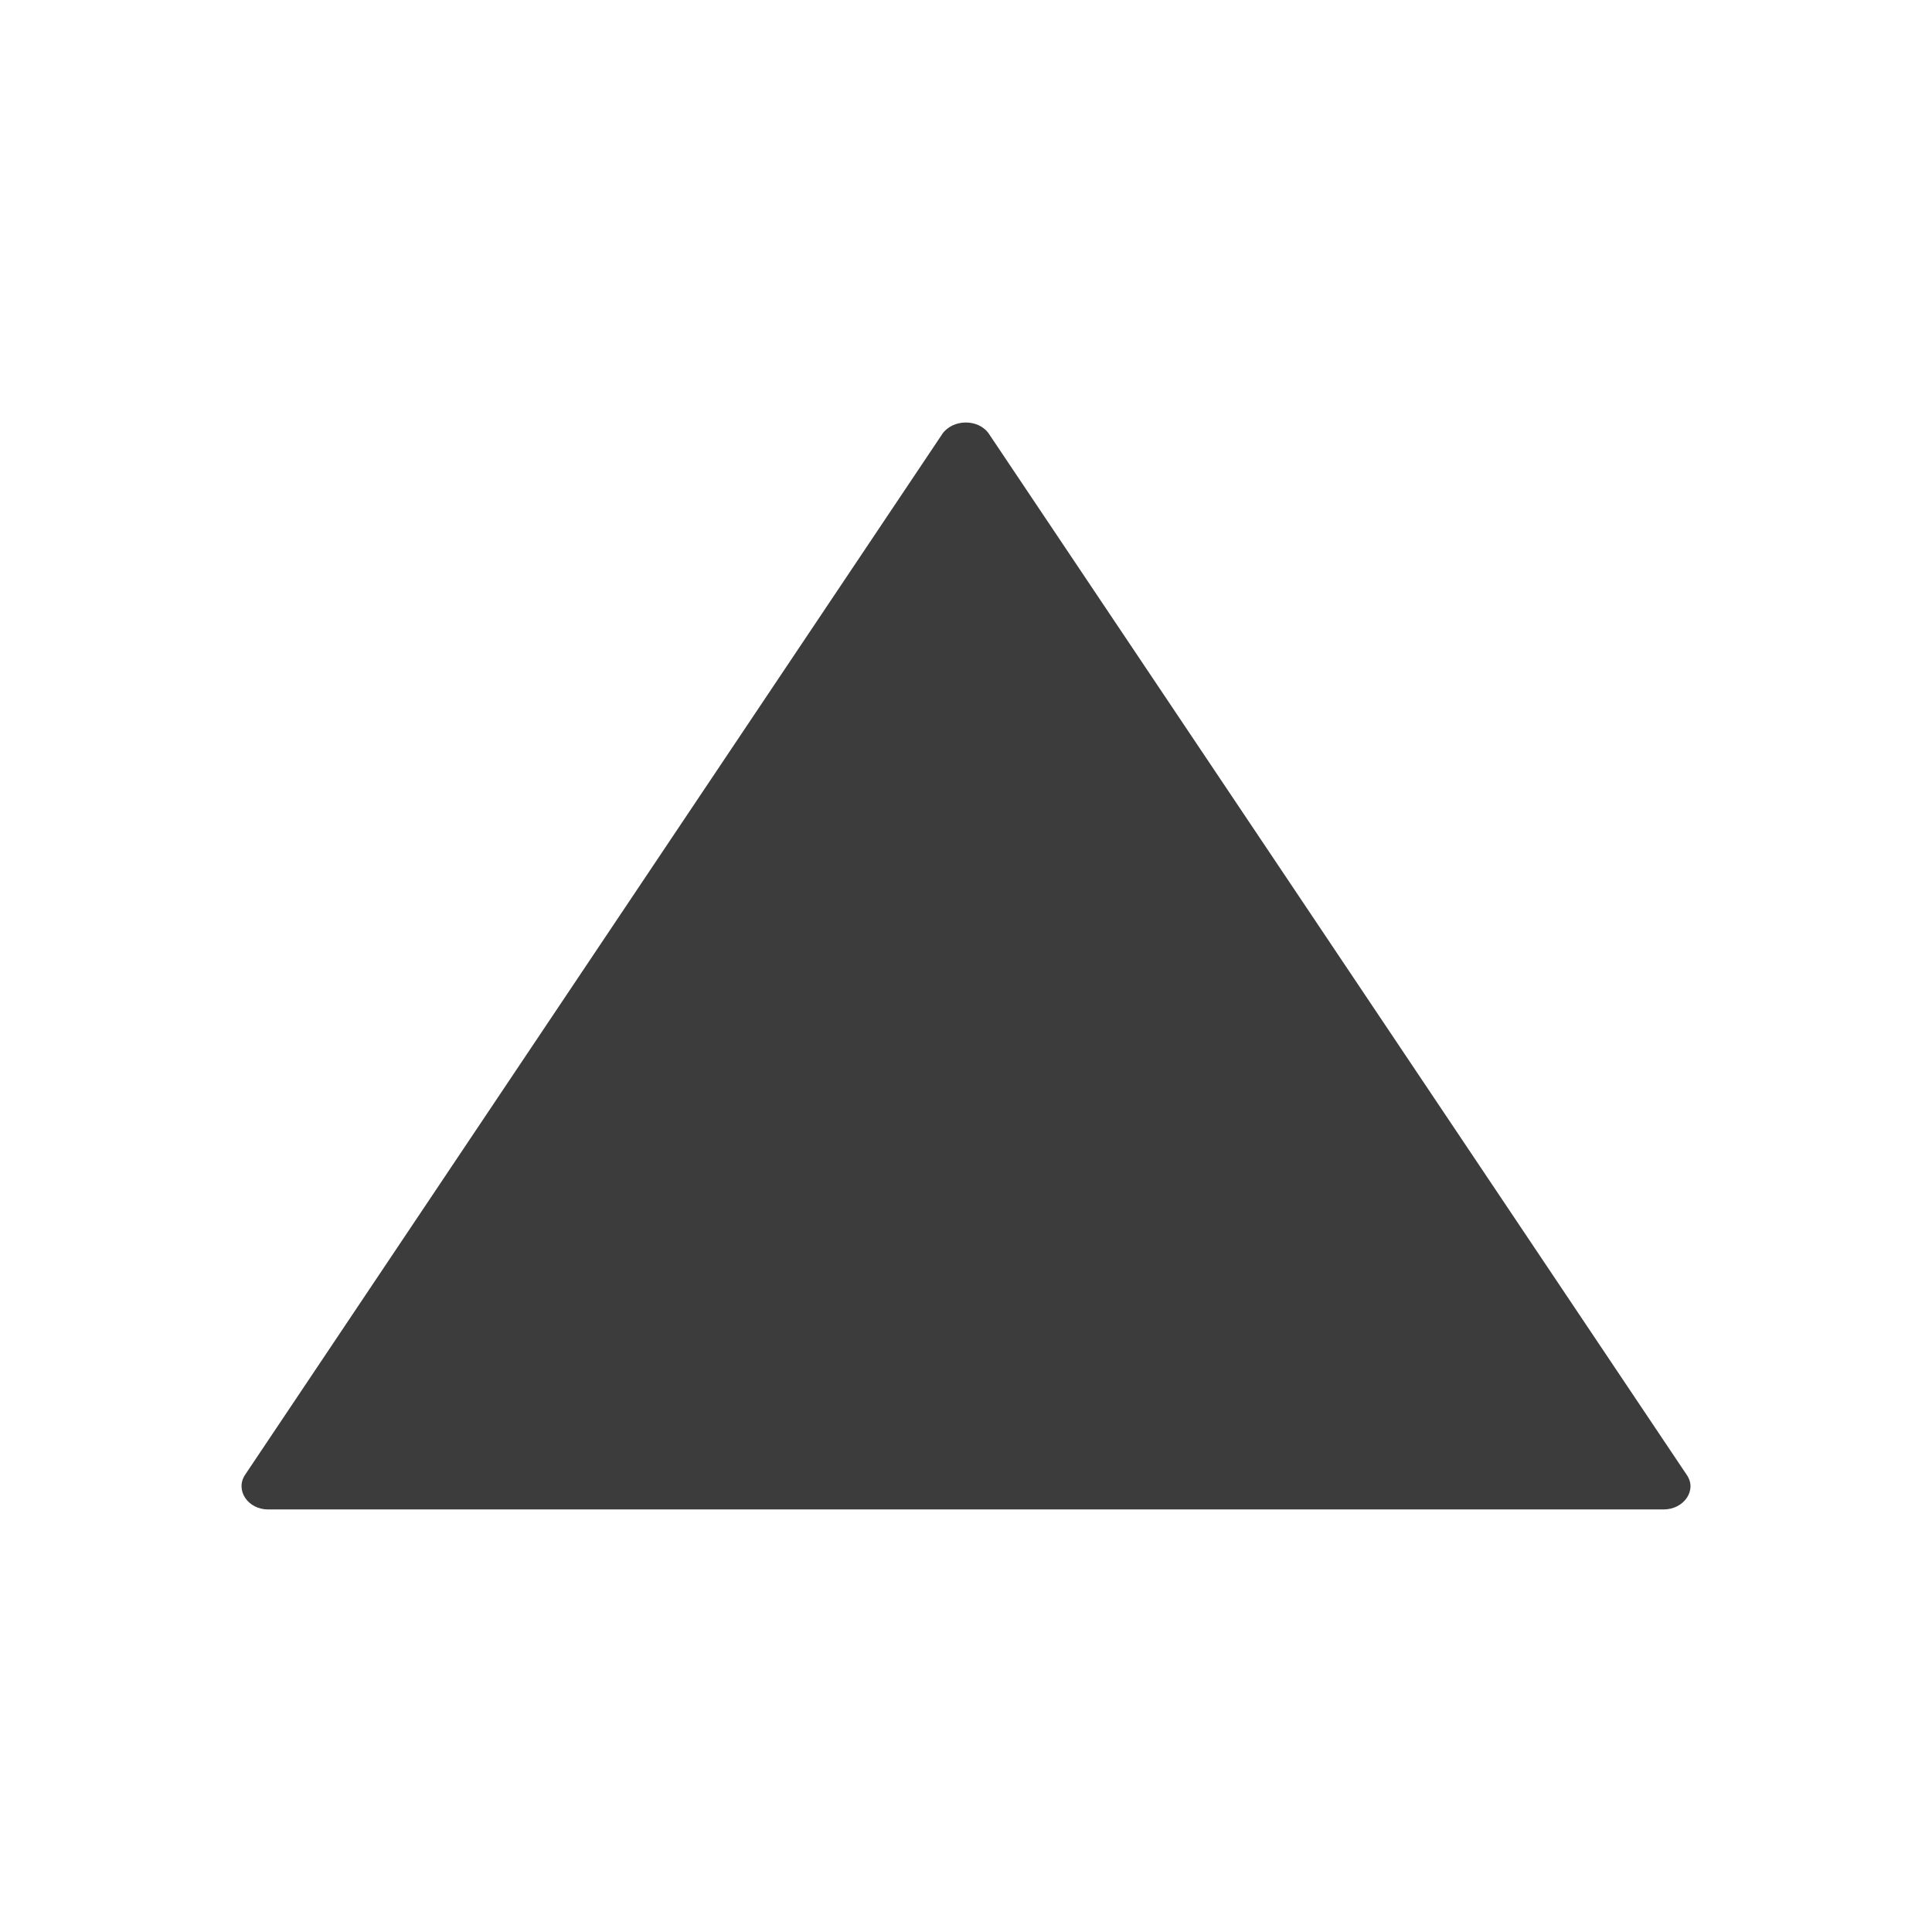
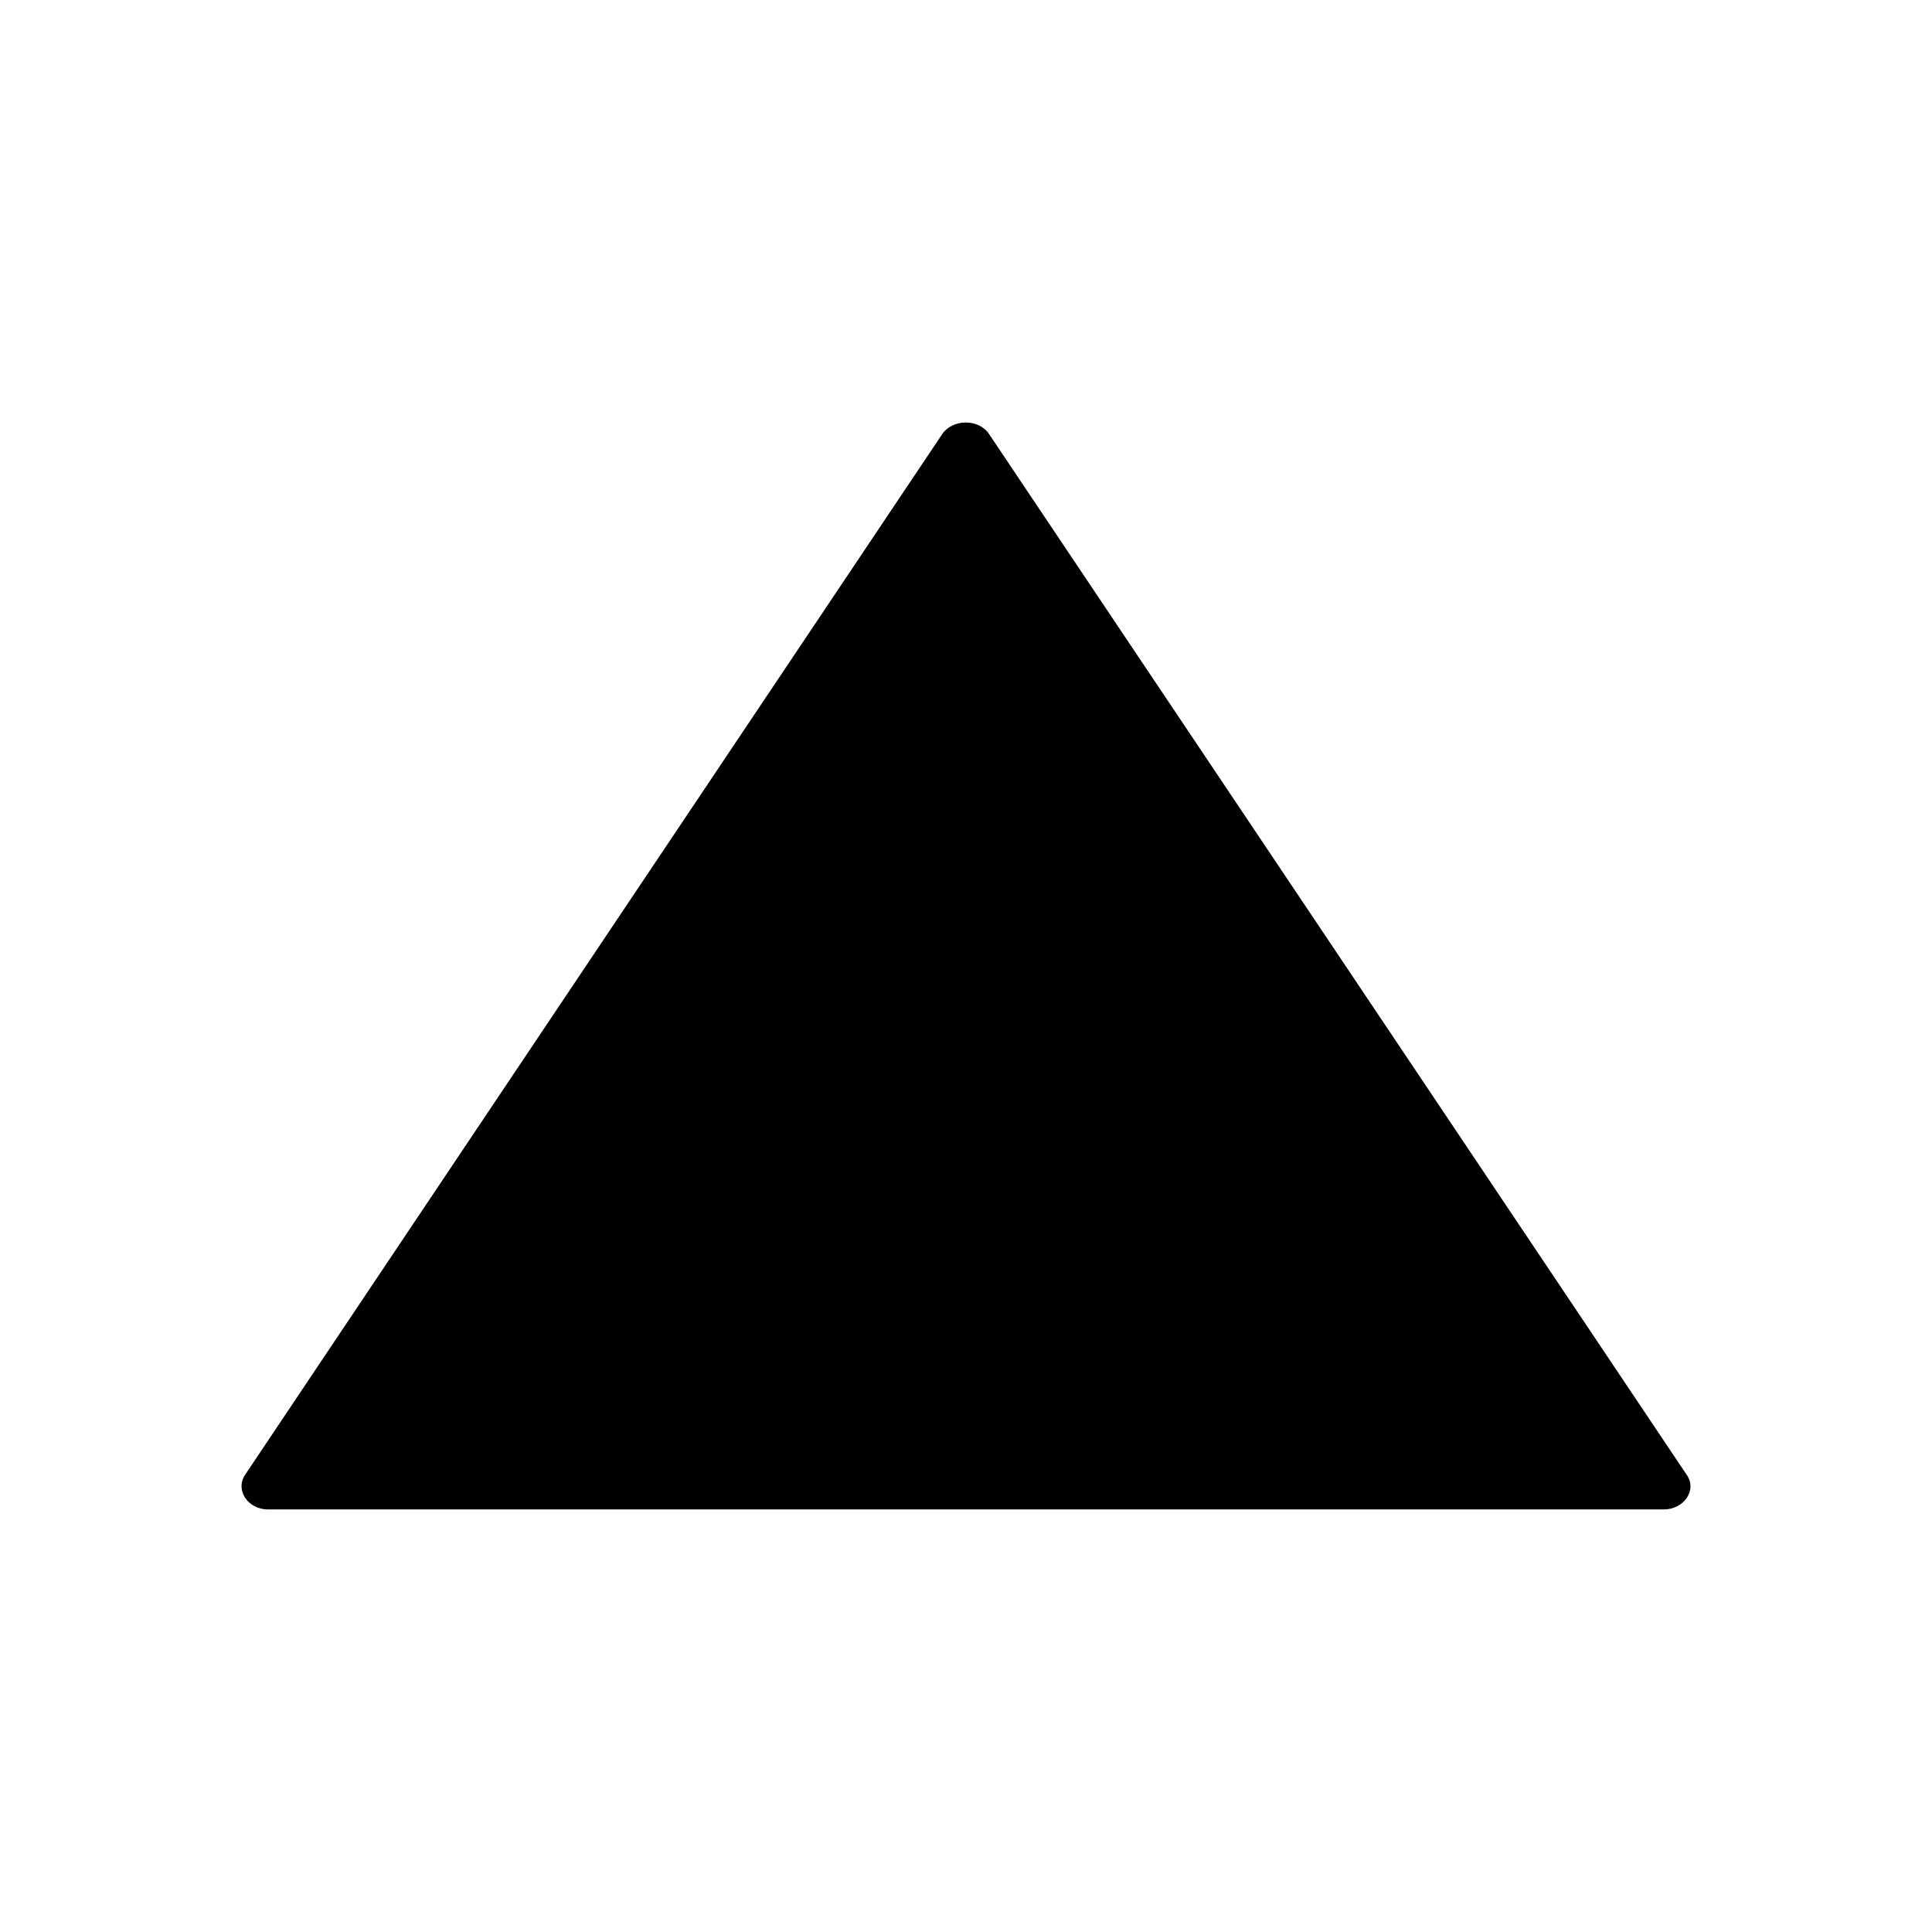
- <svg xmlns="http://www.w3.org/2000/svg" width="24" height="24" fill="none" viewBox="0 0 24 24">
-   <path fill="#3D3C3C" d="M11.705 5.392 3.045 18.32c-.127.19.033.431.286.431h17.335c.253 0 .42-.241.287-.43l-8.667-12.93c-.127-.19-.447-.19-.581 0Z" />
+ <svg xmlns="http://www.w3.org/2000/svg" width="24" height="24" fill="currentColor" viewBox="0 0 24 24">
+   <path d="M11.705 5.392 3.045 18.32c-.127.19.033.431.286.431h17.335c.253 0 .42-.241.287-.43l-8.667-12.93c-.127-.19-.447-.19-.581 0Z" />
</svg>
